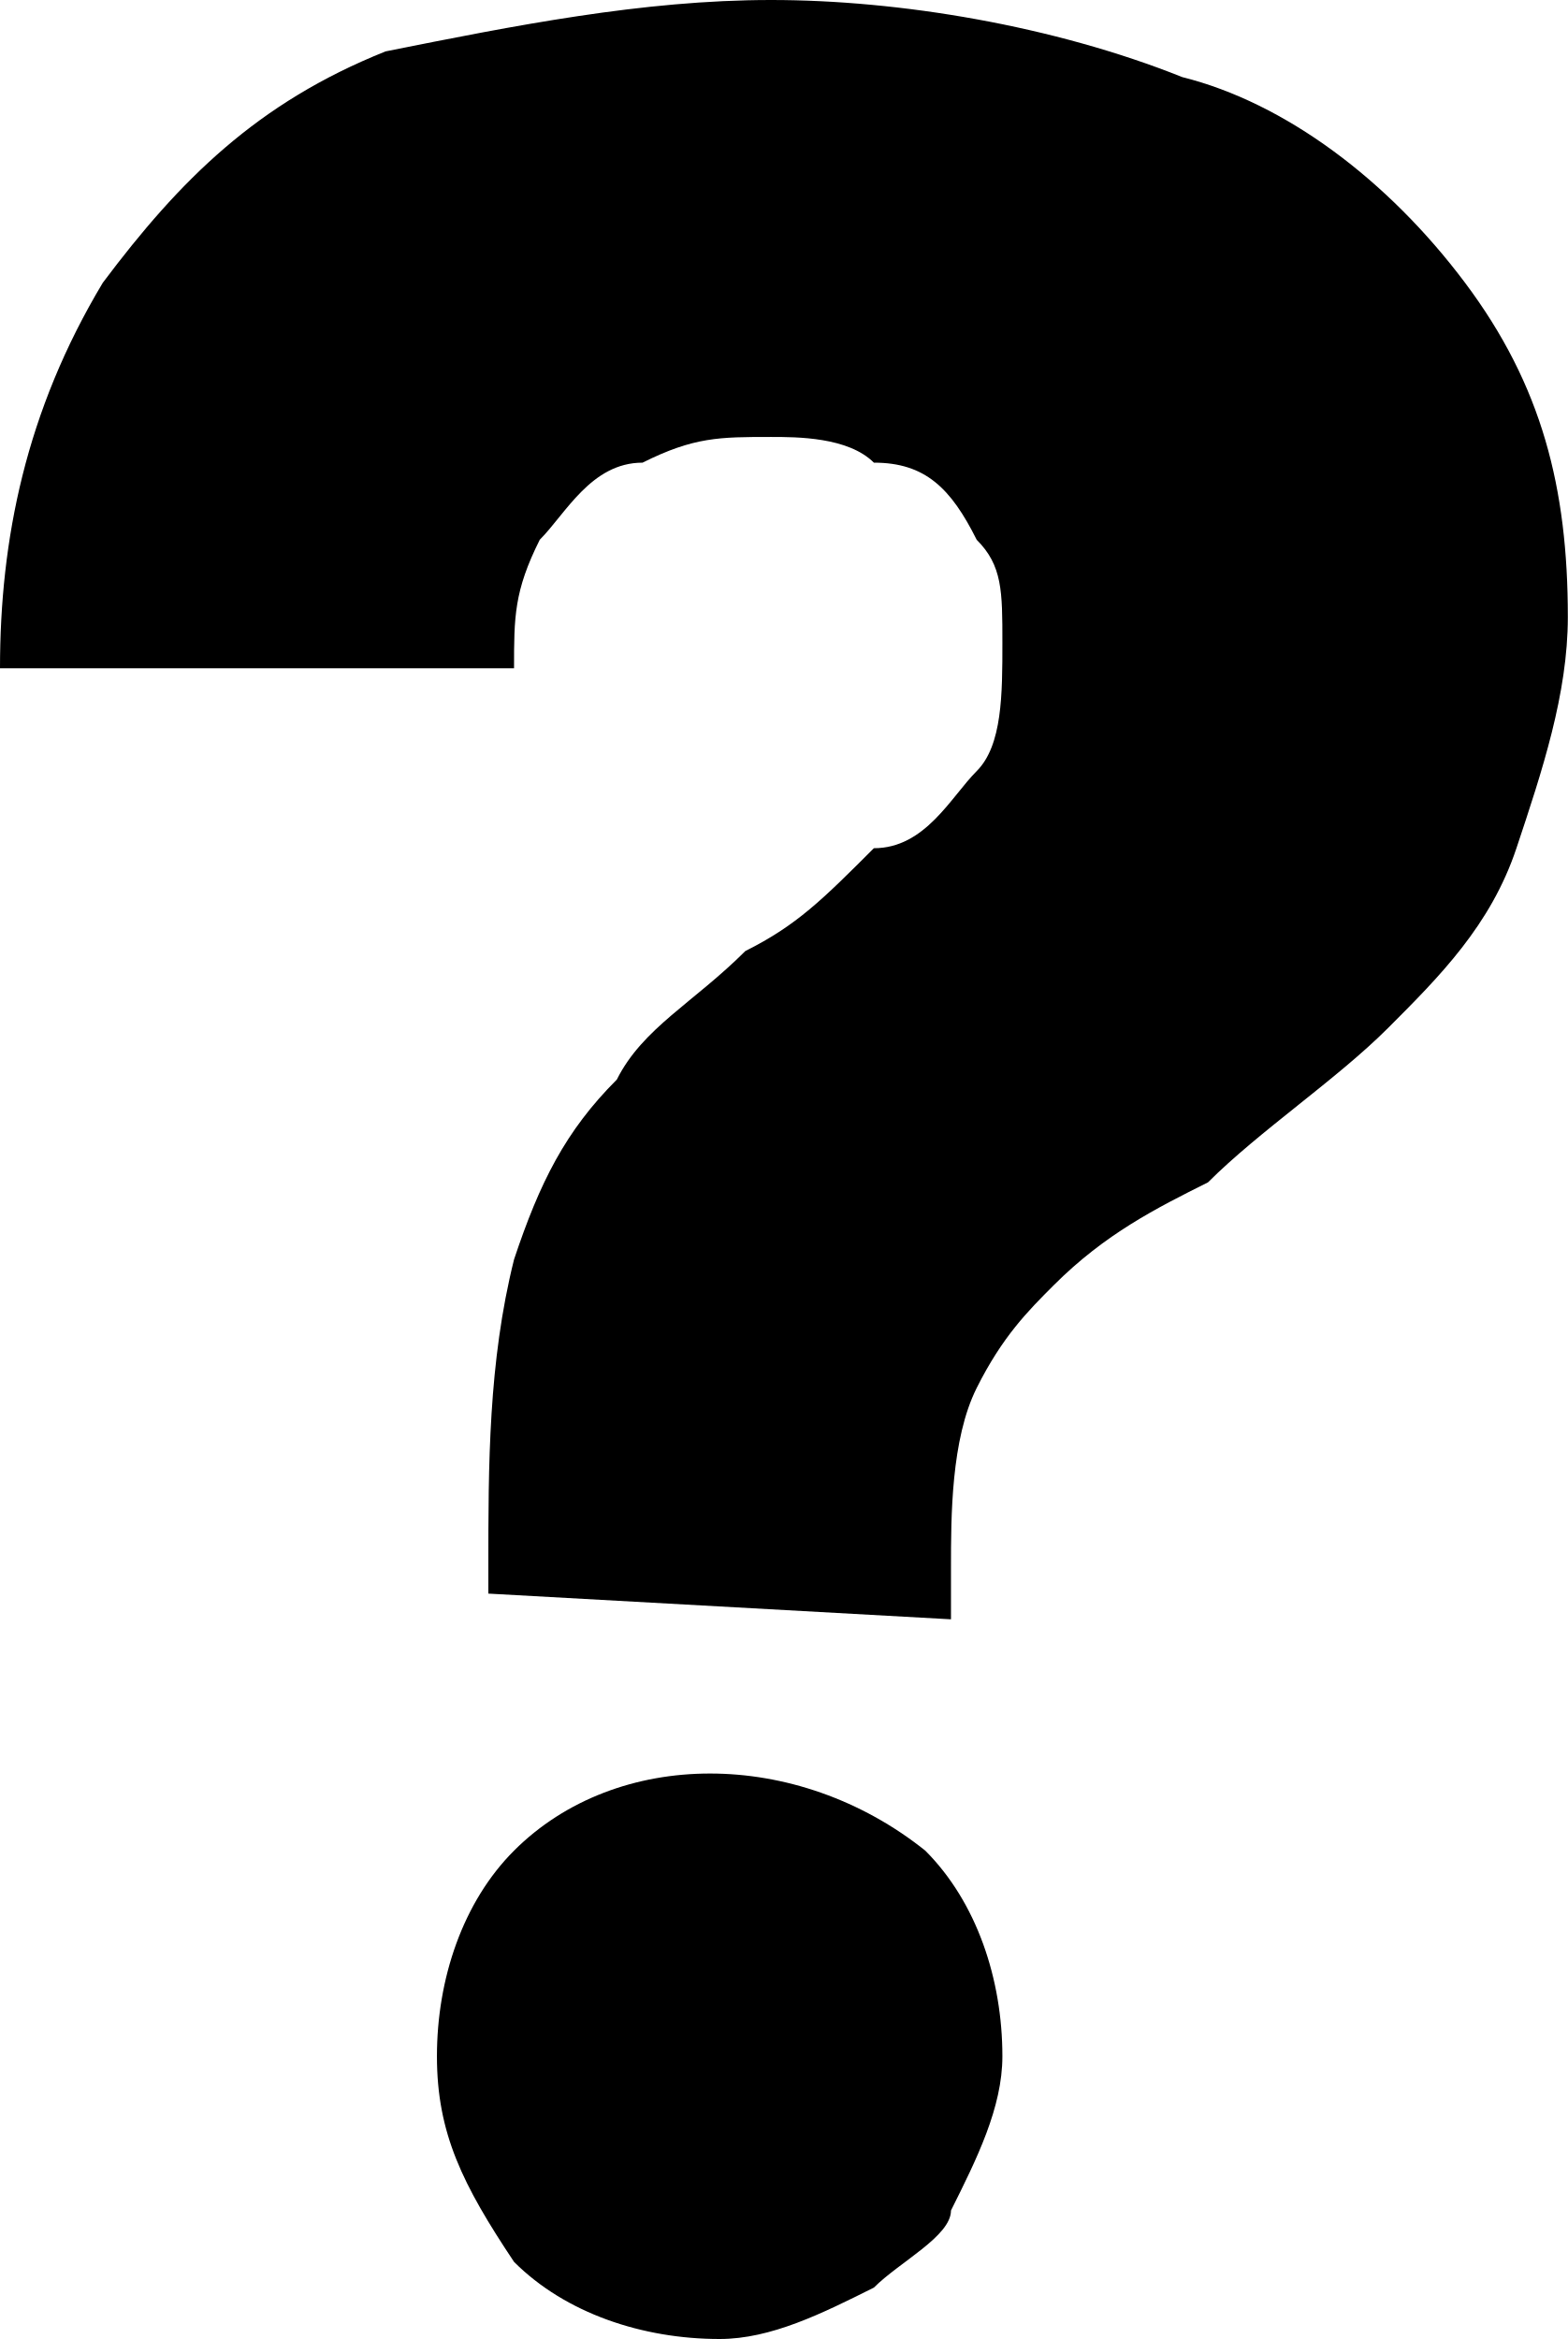
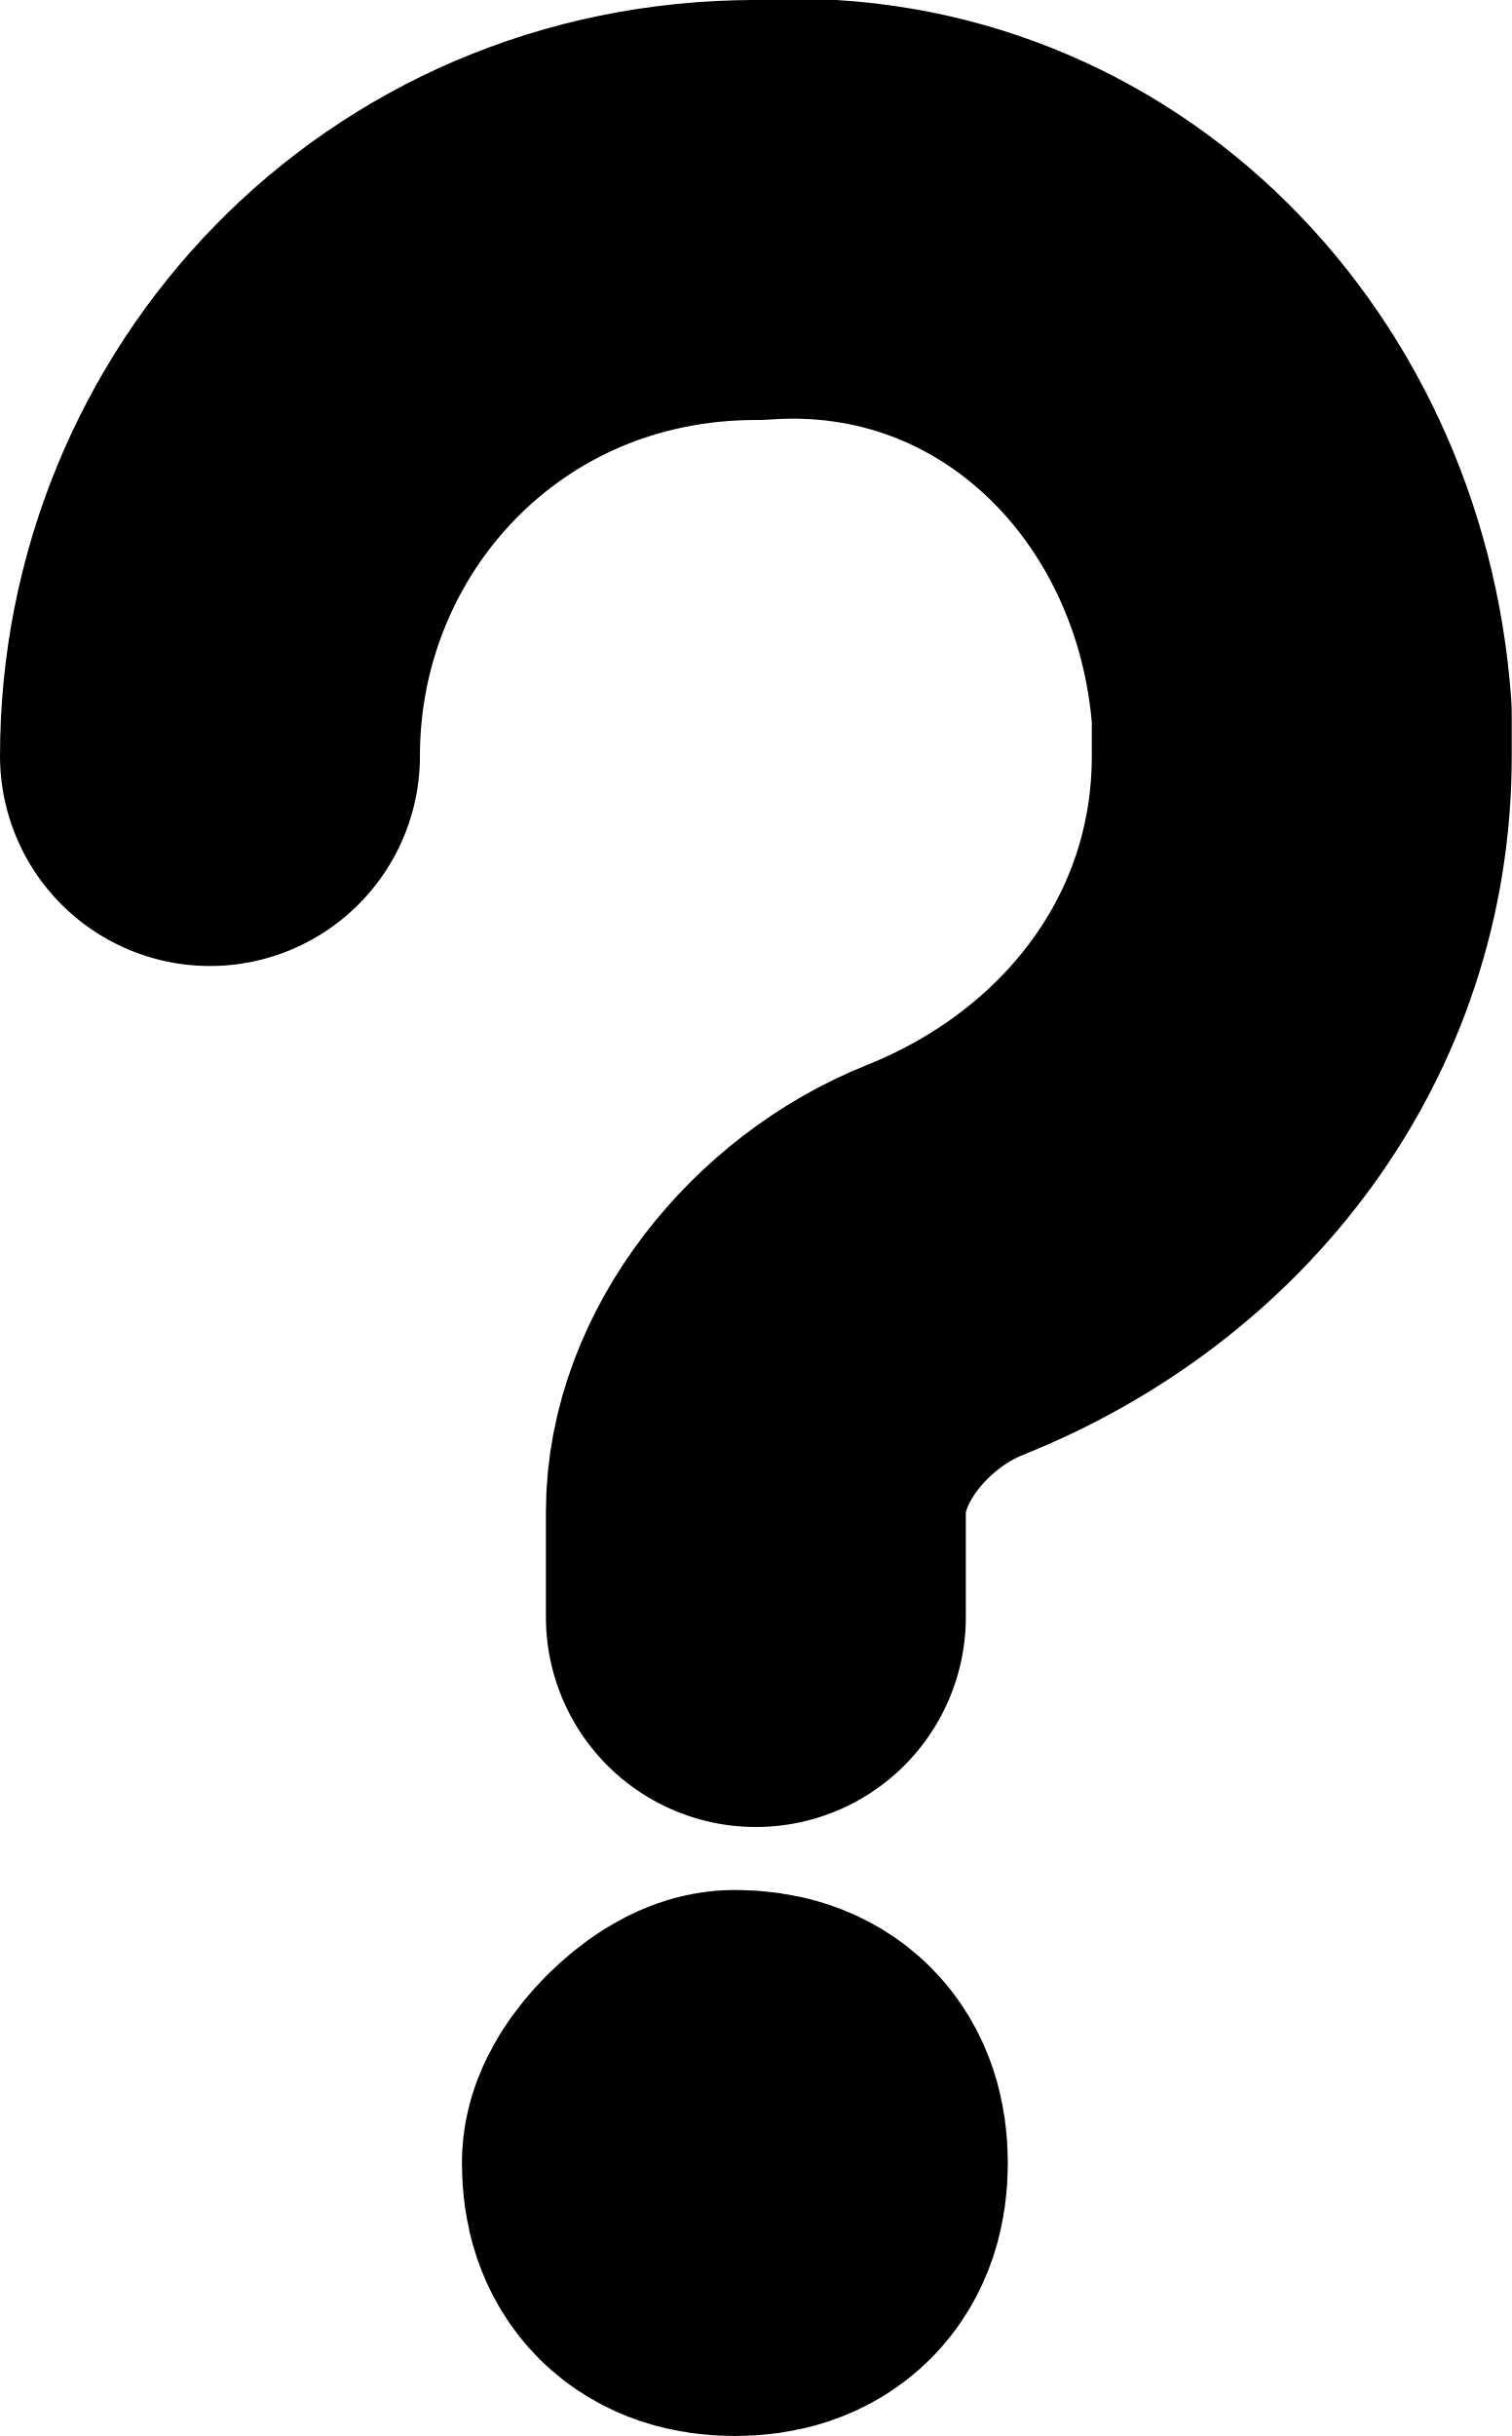
- <svg xmlns="http://www.w3.org/2000/svg" version="1.1" id="Слой_1" x="0" y="0" viewBox="0 0 6.1 9.1" xml:space="preserve">
-   <path id="Контур_503" d="M1.9 6.2v-.1c0-.4 0-.8.1-1.2.1-.3.2-.5.4-.7.1-.2.3-.3.5-.5.2-.1.3-.2.5-.4.2 0 .3-.2.4-.3.1-.1.1-.3.1-.5s0-.3-.1-.4c-.1-.2-.2-.3-.4-.3-.1-.1-.3-.1-.4-.1-.2 0-.3 0-.5.1-.2 0-.3.2-.4.3-.1.2-.1.3-.1.5H0c0-.5.1-1 .4-1.5C.7.7 1 .4 1.5.2 2 .1 2.5 0 3 0s1.1.1 1.6.3c.4.1.8.4 1.1.8.3.4.4.8.4 1.3 0 .3-.1.6-.2.9-.1.3-.3.5-.5.7-.2.2-.5.4-.7.6-.2.1-.4.2-.6.4-.1.1-.2.2-.3.4-.1.2-.1.5-.1.7v.2l-1.8-.1zm.9 2.9c-.3 0-.6-.1-.8-.3-.2-.3-.3-.5-.3-.8 0-.3.1-.6.3-.8.4-.4 1.1-.4 1.6 0 .2.2.3.5.3.8 0 .2-.1.4-.2.6 0 .1-.2.2-.3.3-.2.1-.4.2-.6.2z" fill="currentColor" />
+ <svg xmlns="http://www.w3.org/2000/svg" version="1.1" id="Слой_1" x="0" y="0" viewBox="0 0 7.2 11.6" xml:space="preserve">
+   <style>.question-mark-st0{fill:none;stroke:currentColor;stroke-width:2;stroke-linecap:round;stroke-linejoin:round}</style>
+   <g id="hint_2" transform="translate(-455.8 -4389.5)">
+     <g id="remove-circle">
+       <path id="Shape_895" class="question-mark-st0" d="M459.3 4399.5c.2 0 .3.1.3.3 0 .2-.1.3-.3.3s-.3-.1-.3-.3c0-.1.2-.3.3-.3" />
+       <path id="Shape_896" class="question-mark-st0" d="M456.8 4393.1c0-1.4 1.1-2.6 2.6-2.6 1.4-.1 2.5 1 2.6 2.4v.2c0 1.1-.7 2-1.7 2.4-.5.2-.9.7-.9 1.2v.5" />
+     </g>
+   </g>
</svg>
